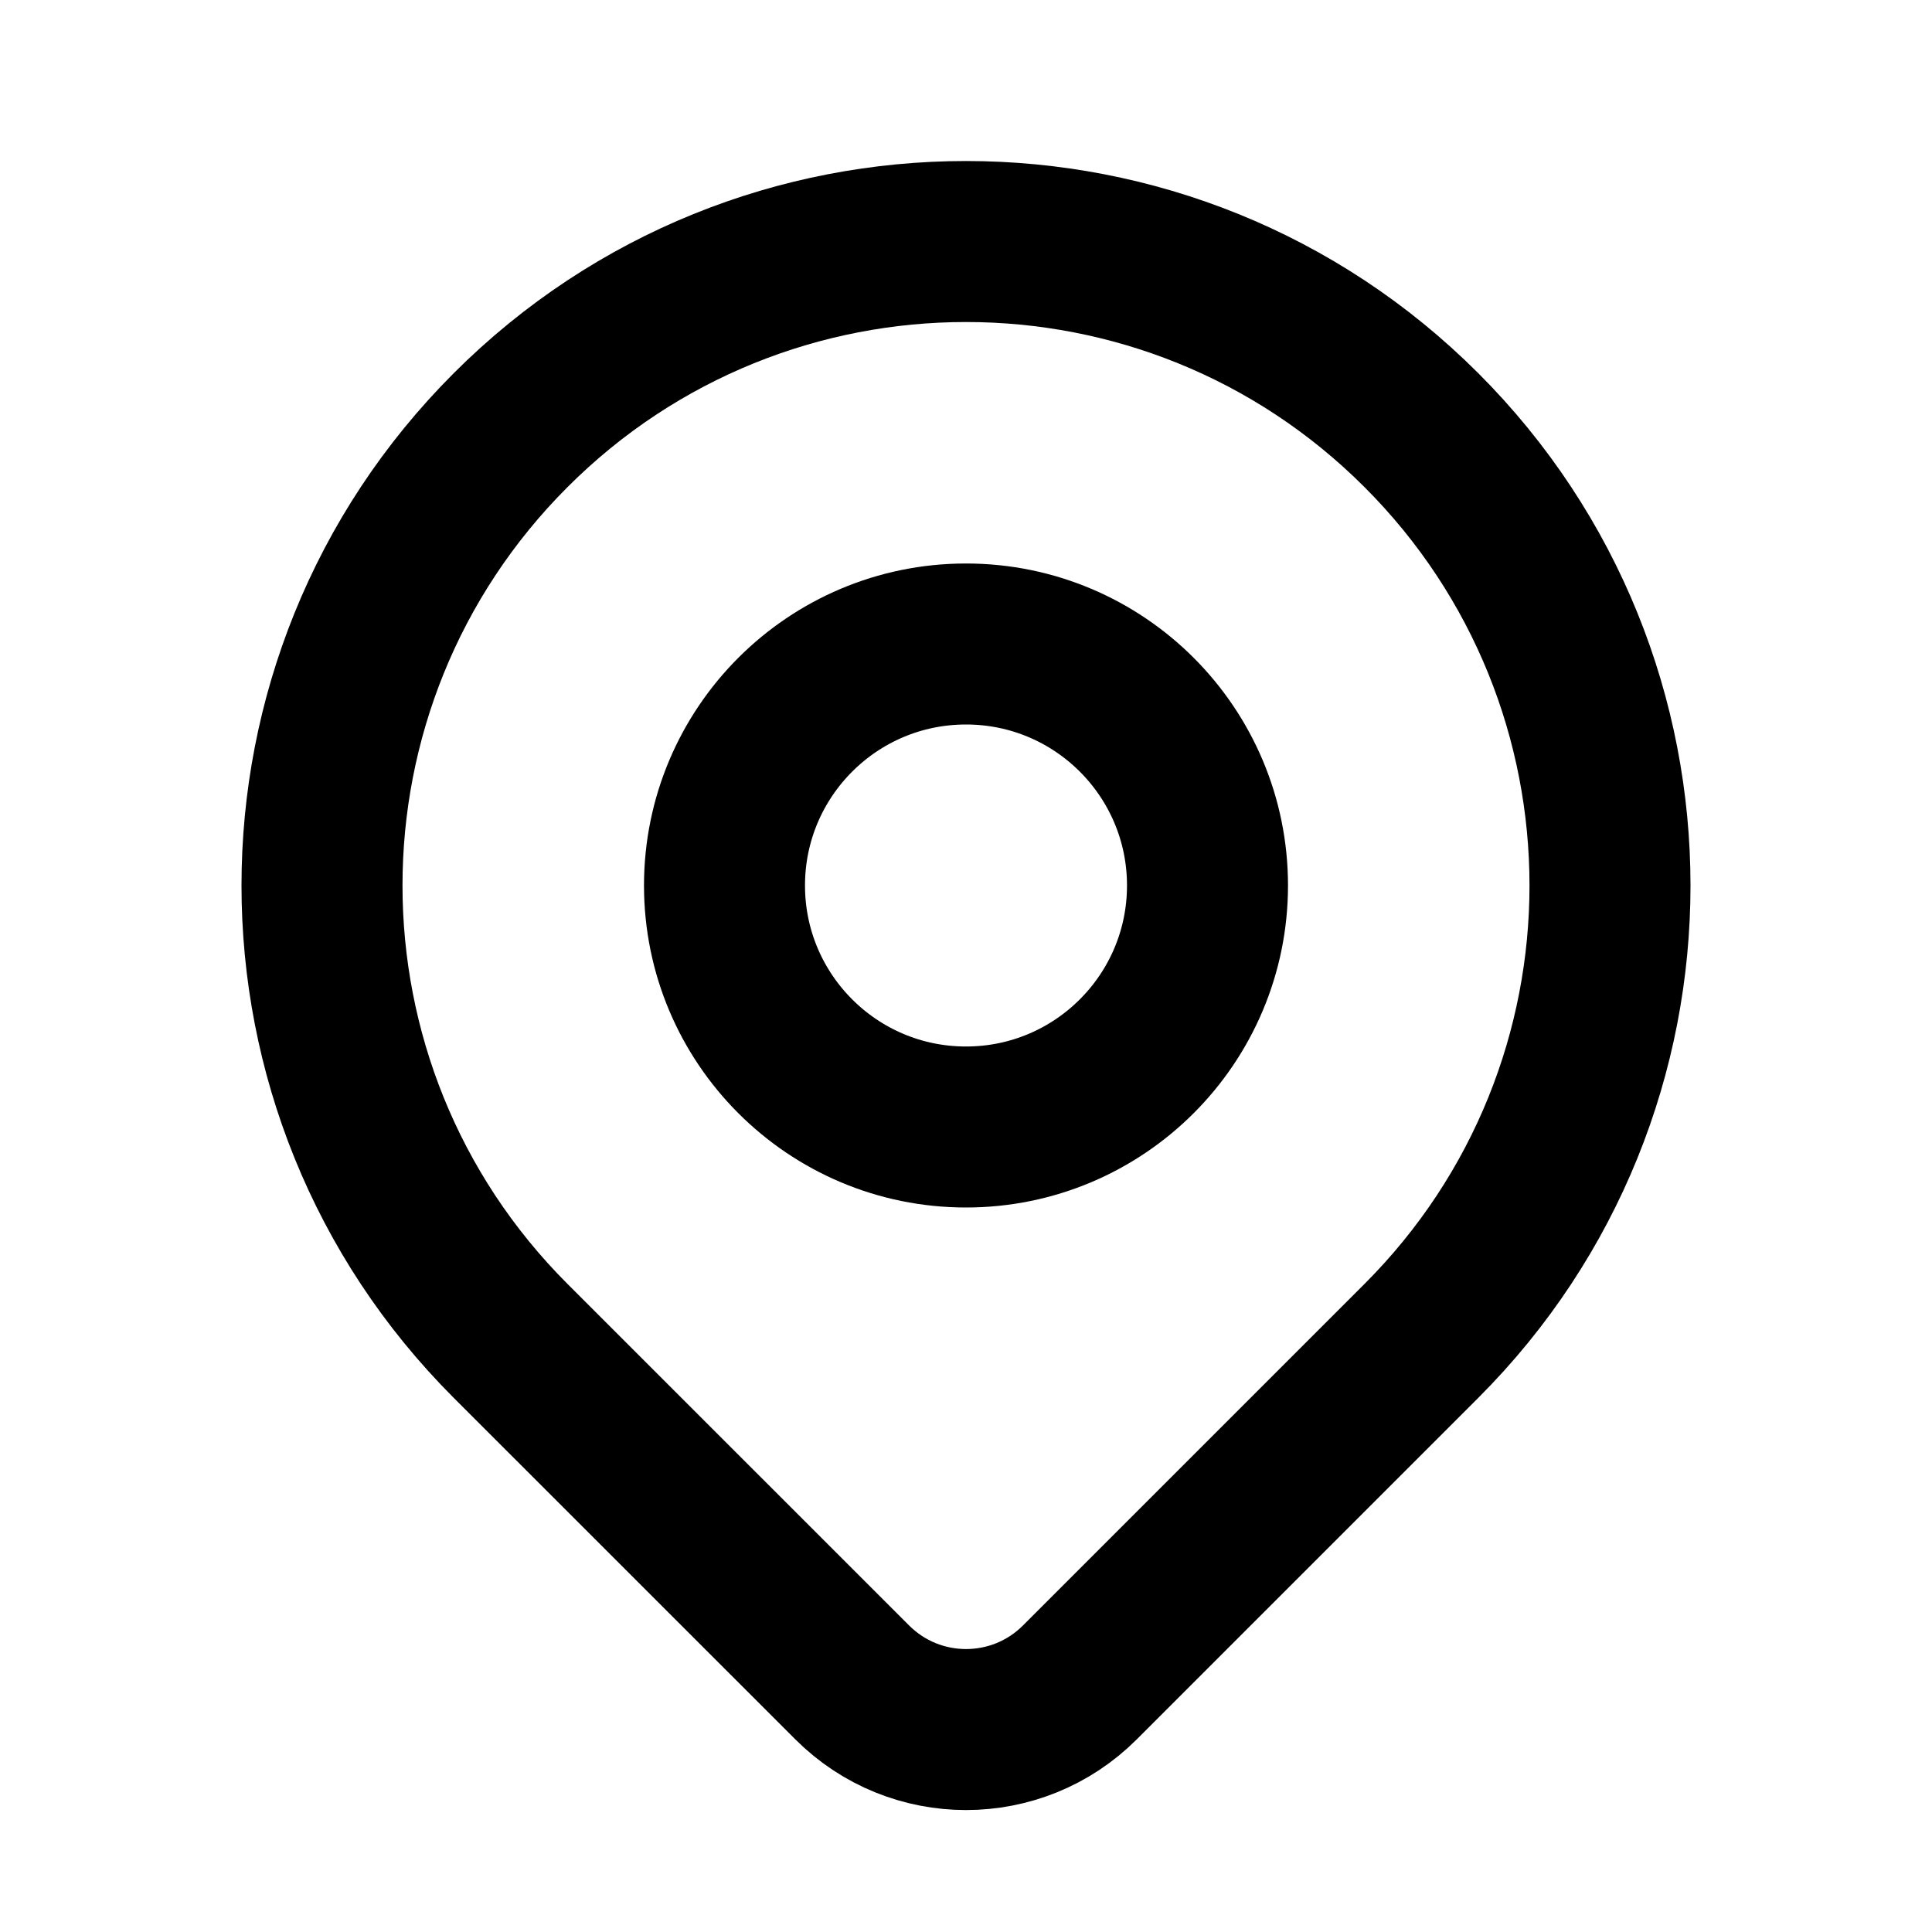
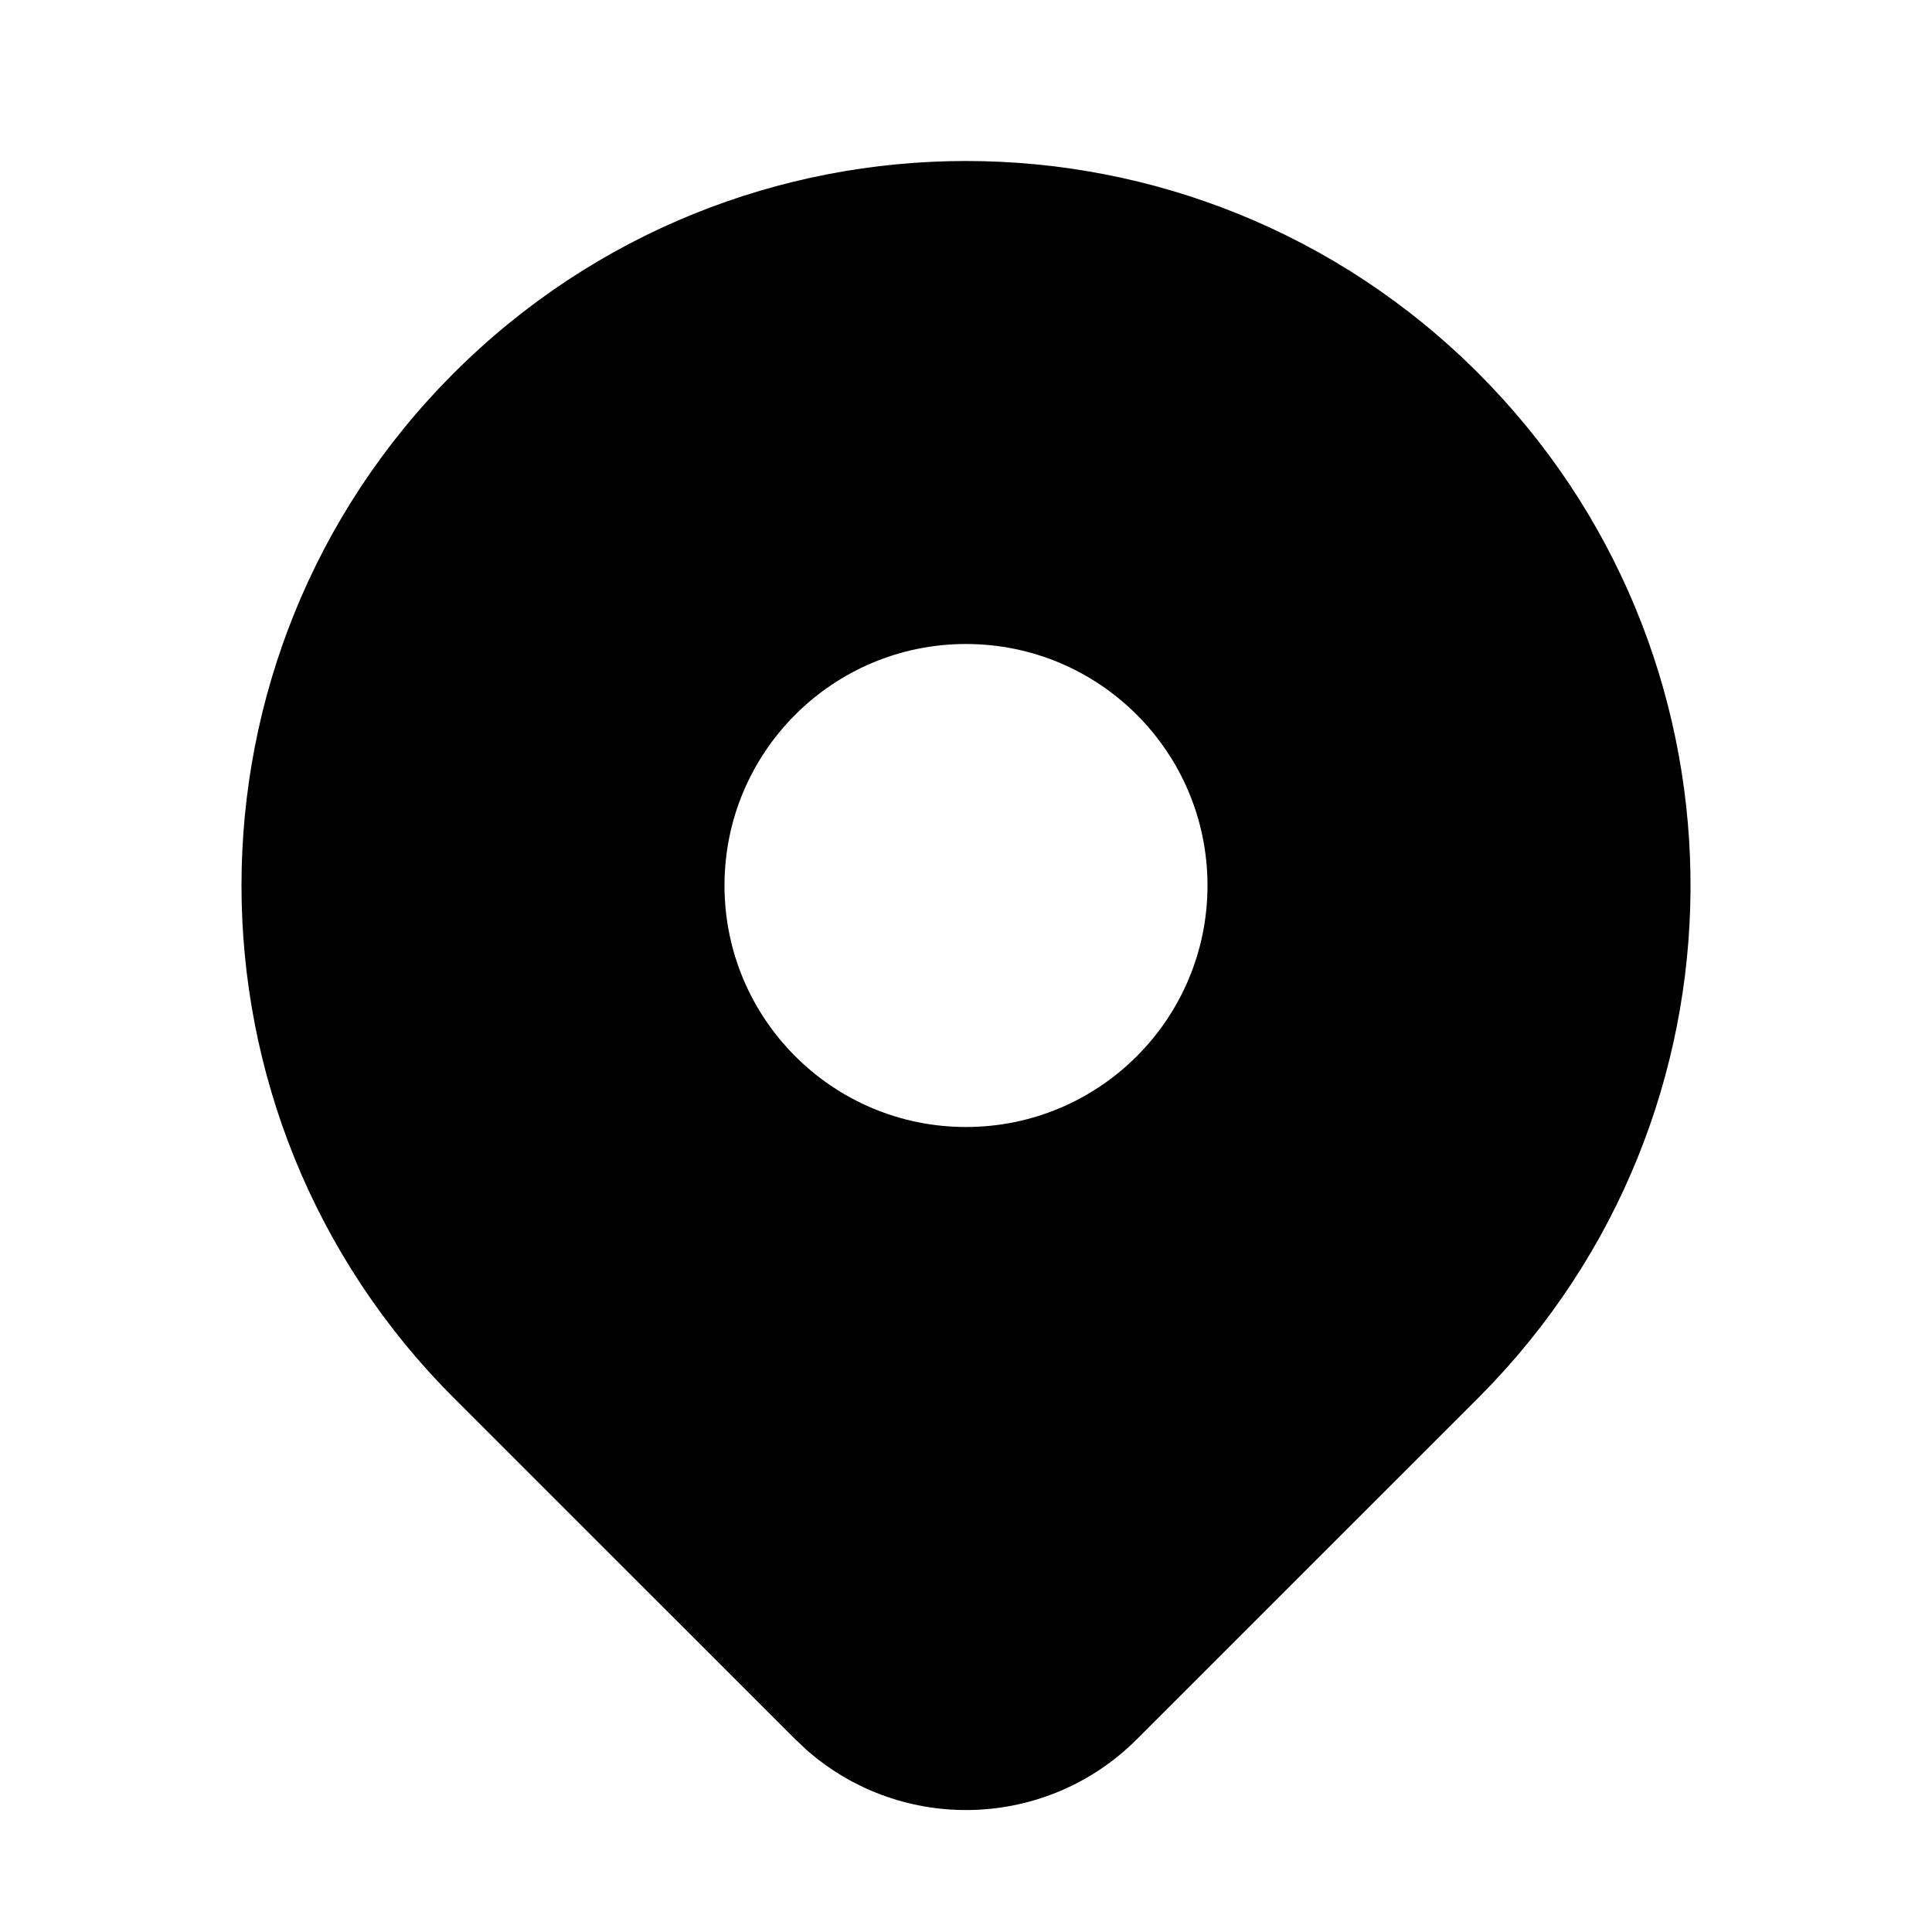
- <svg xmlns="http://www.w3.org/2000/svg" width="24" height="24" viewBox="0 0 24 24" fill="none" stroke="currentColor" stroke-width="2" stroke-linecap="round" stroke-linejoin="round" class="icon icon-tabler icons-tabler-outline icon-tabler-map-pin">
+ <svg xmlns="http://www.w3.org/2000/svg" width="24" height="24" viewBox="0 0 24 24" fill="currentColor" class="icon icon-tabler icons-tabler-filled icon-tabler-map-pin">
  <path stroke="none" d="M0 0h24v24H0z" fill="none" />
-   <path d="M9 11a3 3 0 1 0 6 0a3 3 0 0 0 -6 0" />
-   <path d="M17.657 16.657l-4.243 4.243a2 2 0 0 1 -2.827 0l-4.244 -4.243a8 8 0 1 1 11.314 0z" />
+   <path d="M18.364 4.636a9 9 0 0 1 .203 12.519l-.203 .21l-4.243 4.242a3 3 0 0 1 -4.097 .135l-.144 -.135l-4.244 -4.243a9 9 0 0 1 12.728 -12.728zm-6.364 3.364a3 3 0 1 0 0 6a3 3 0 0 0 0 -6z" />
</svg>
